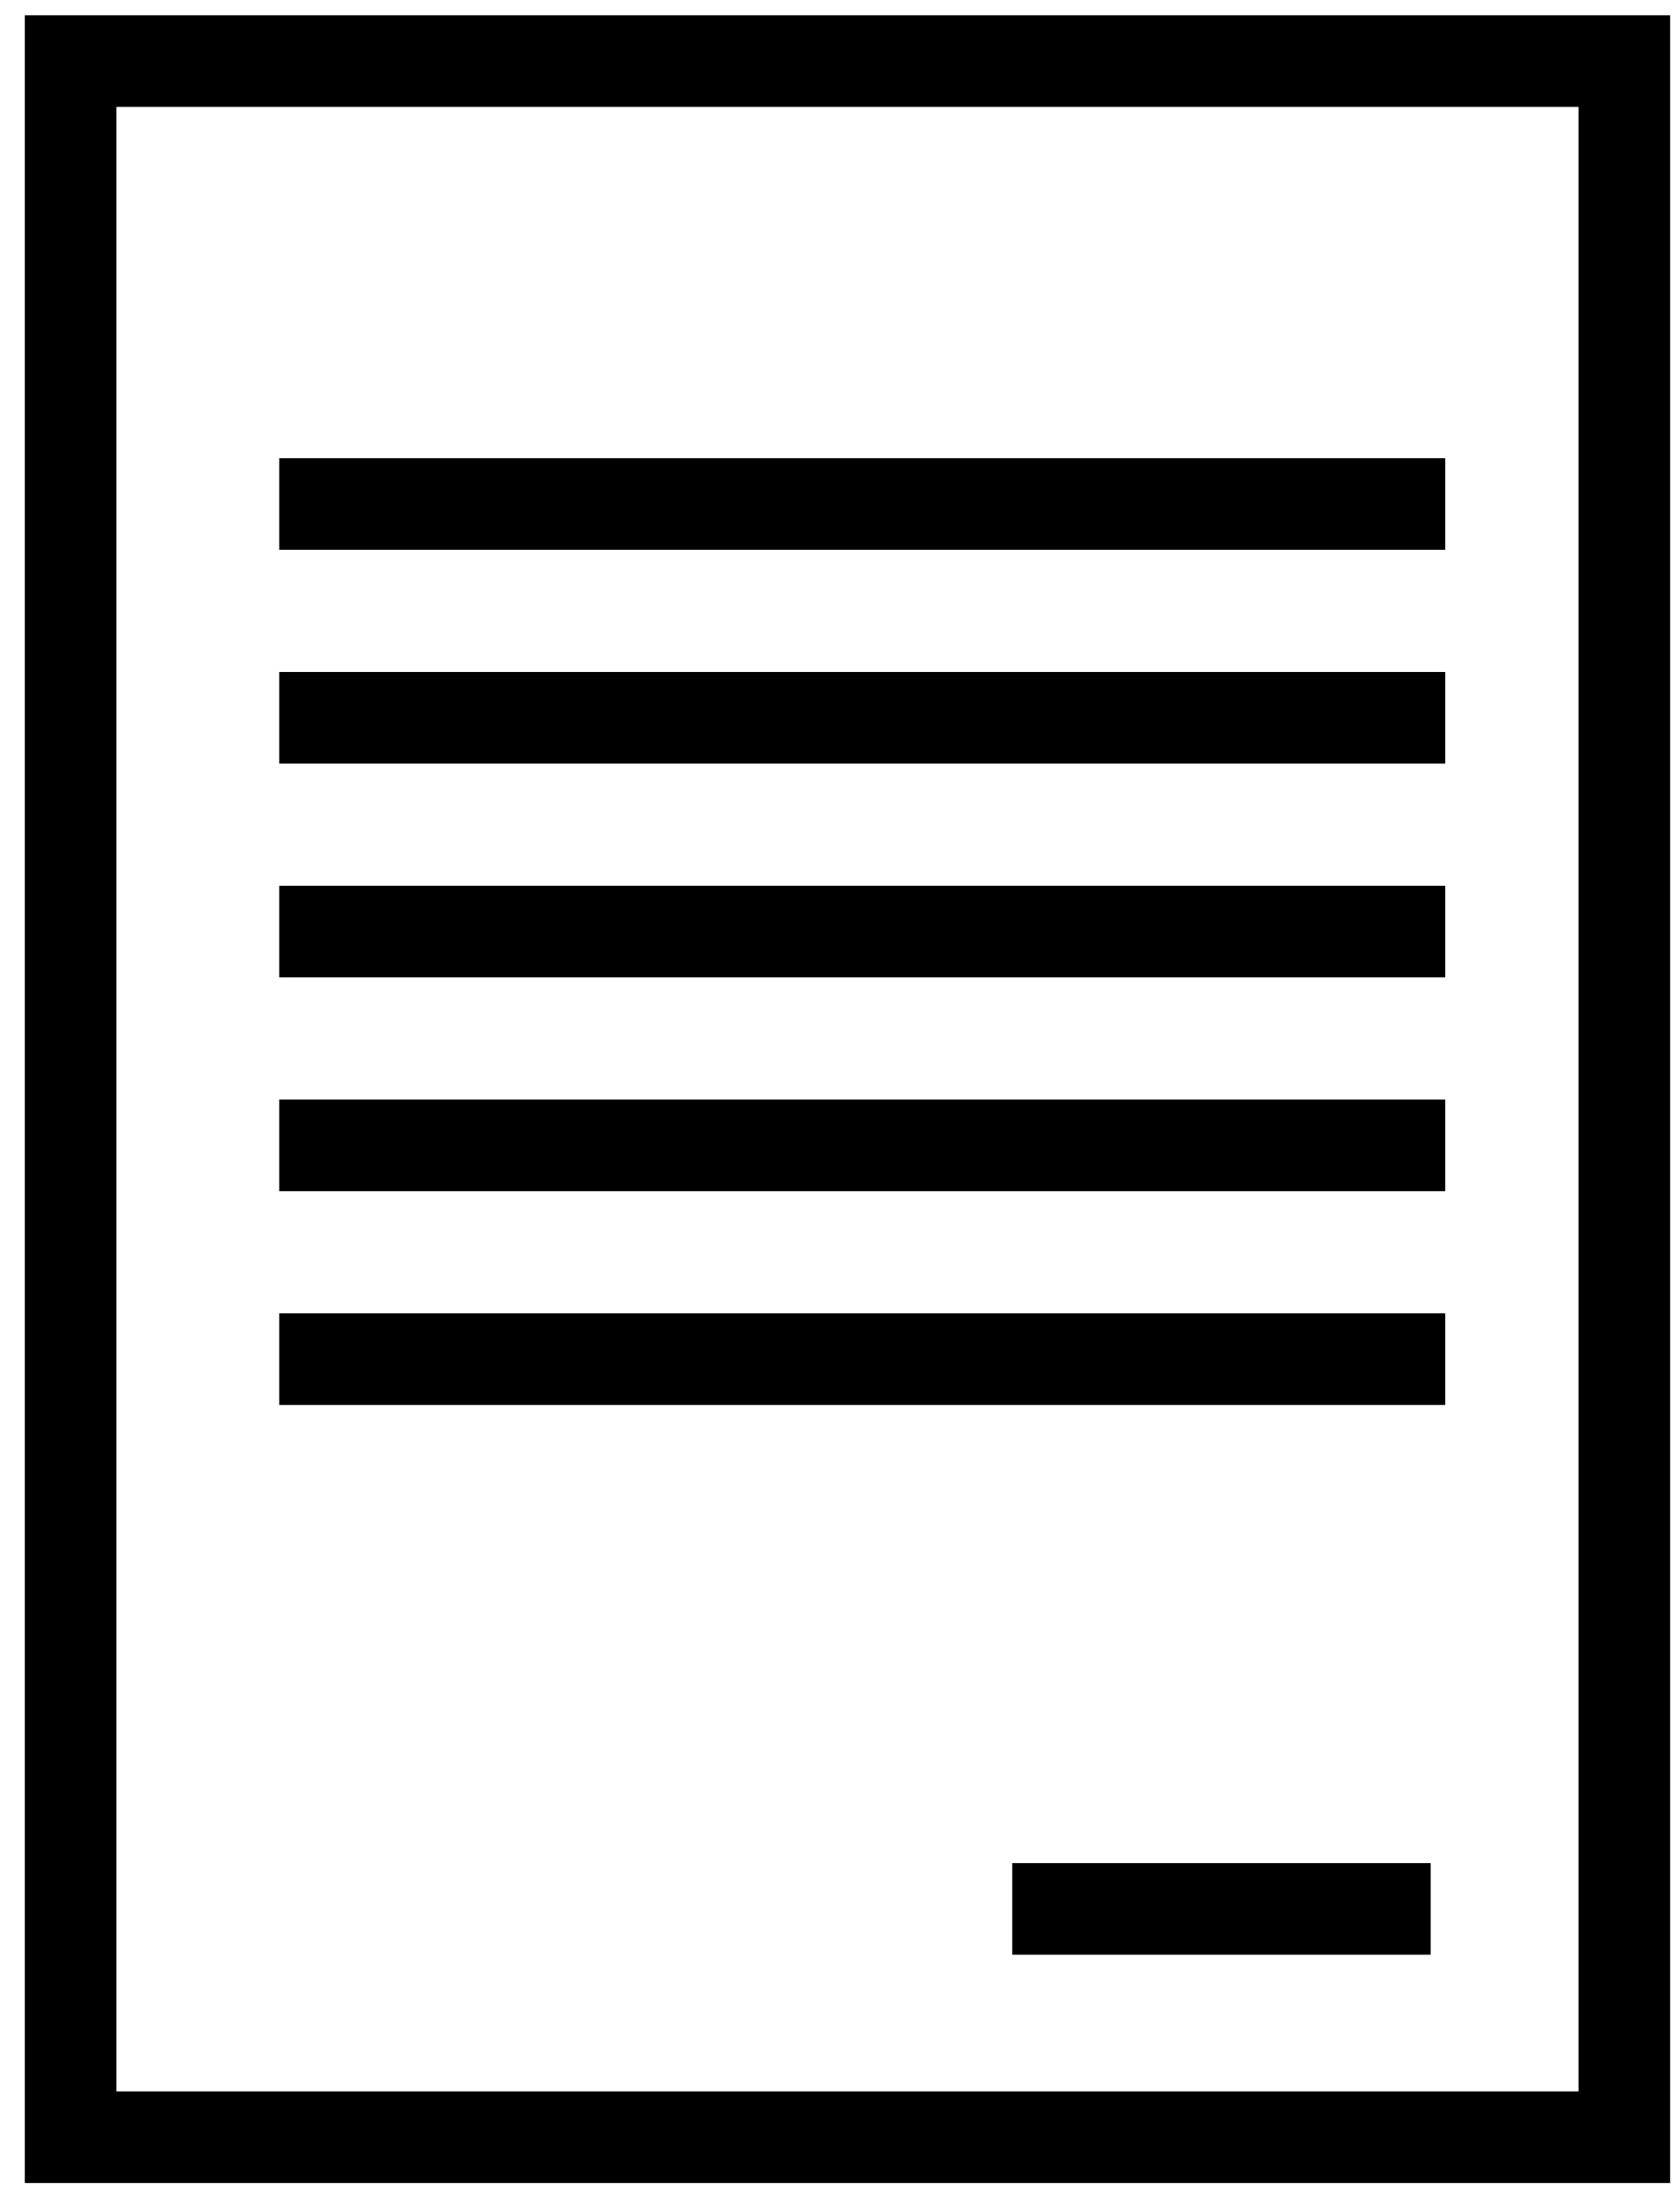
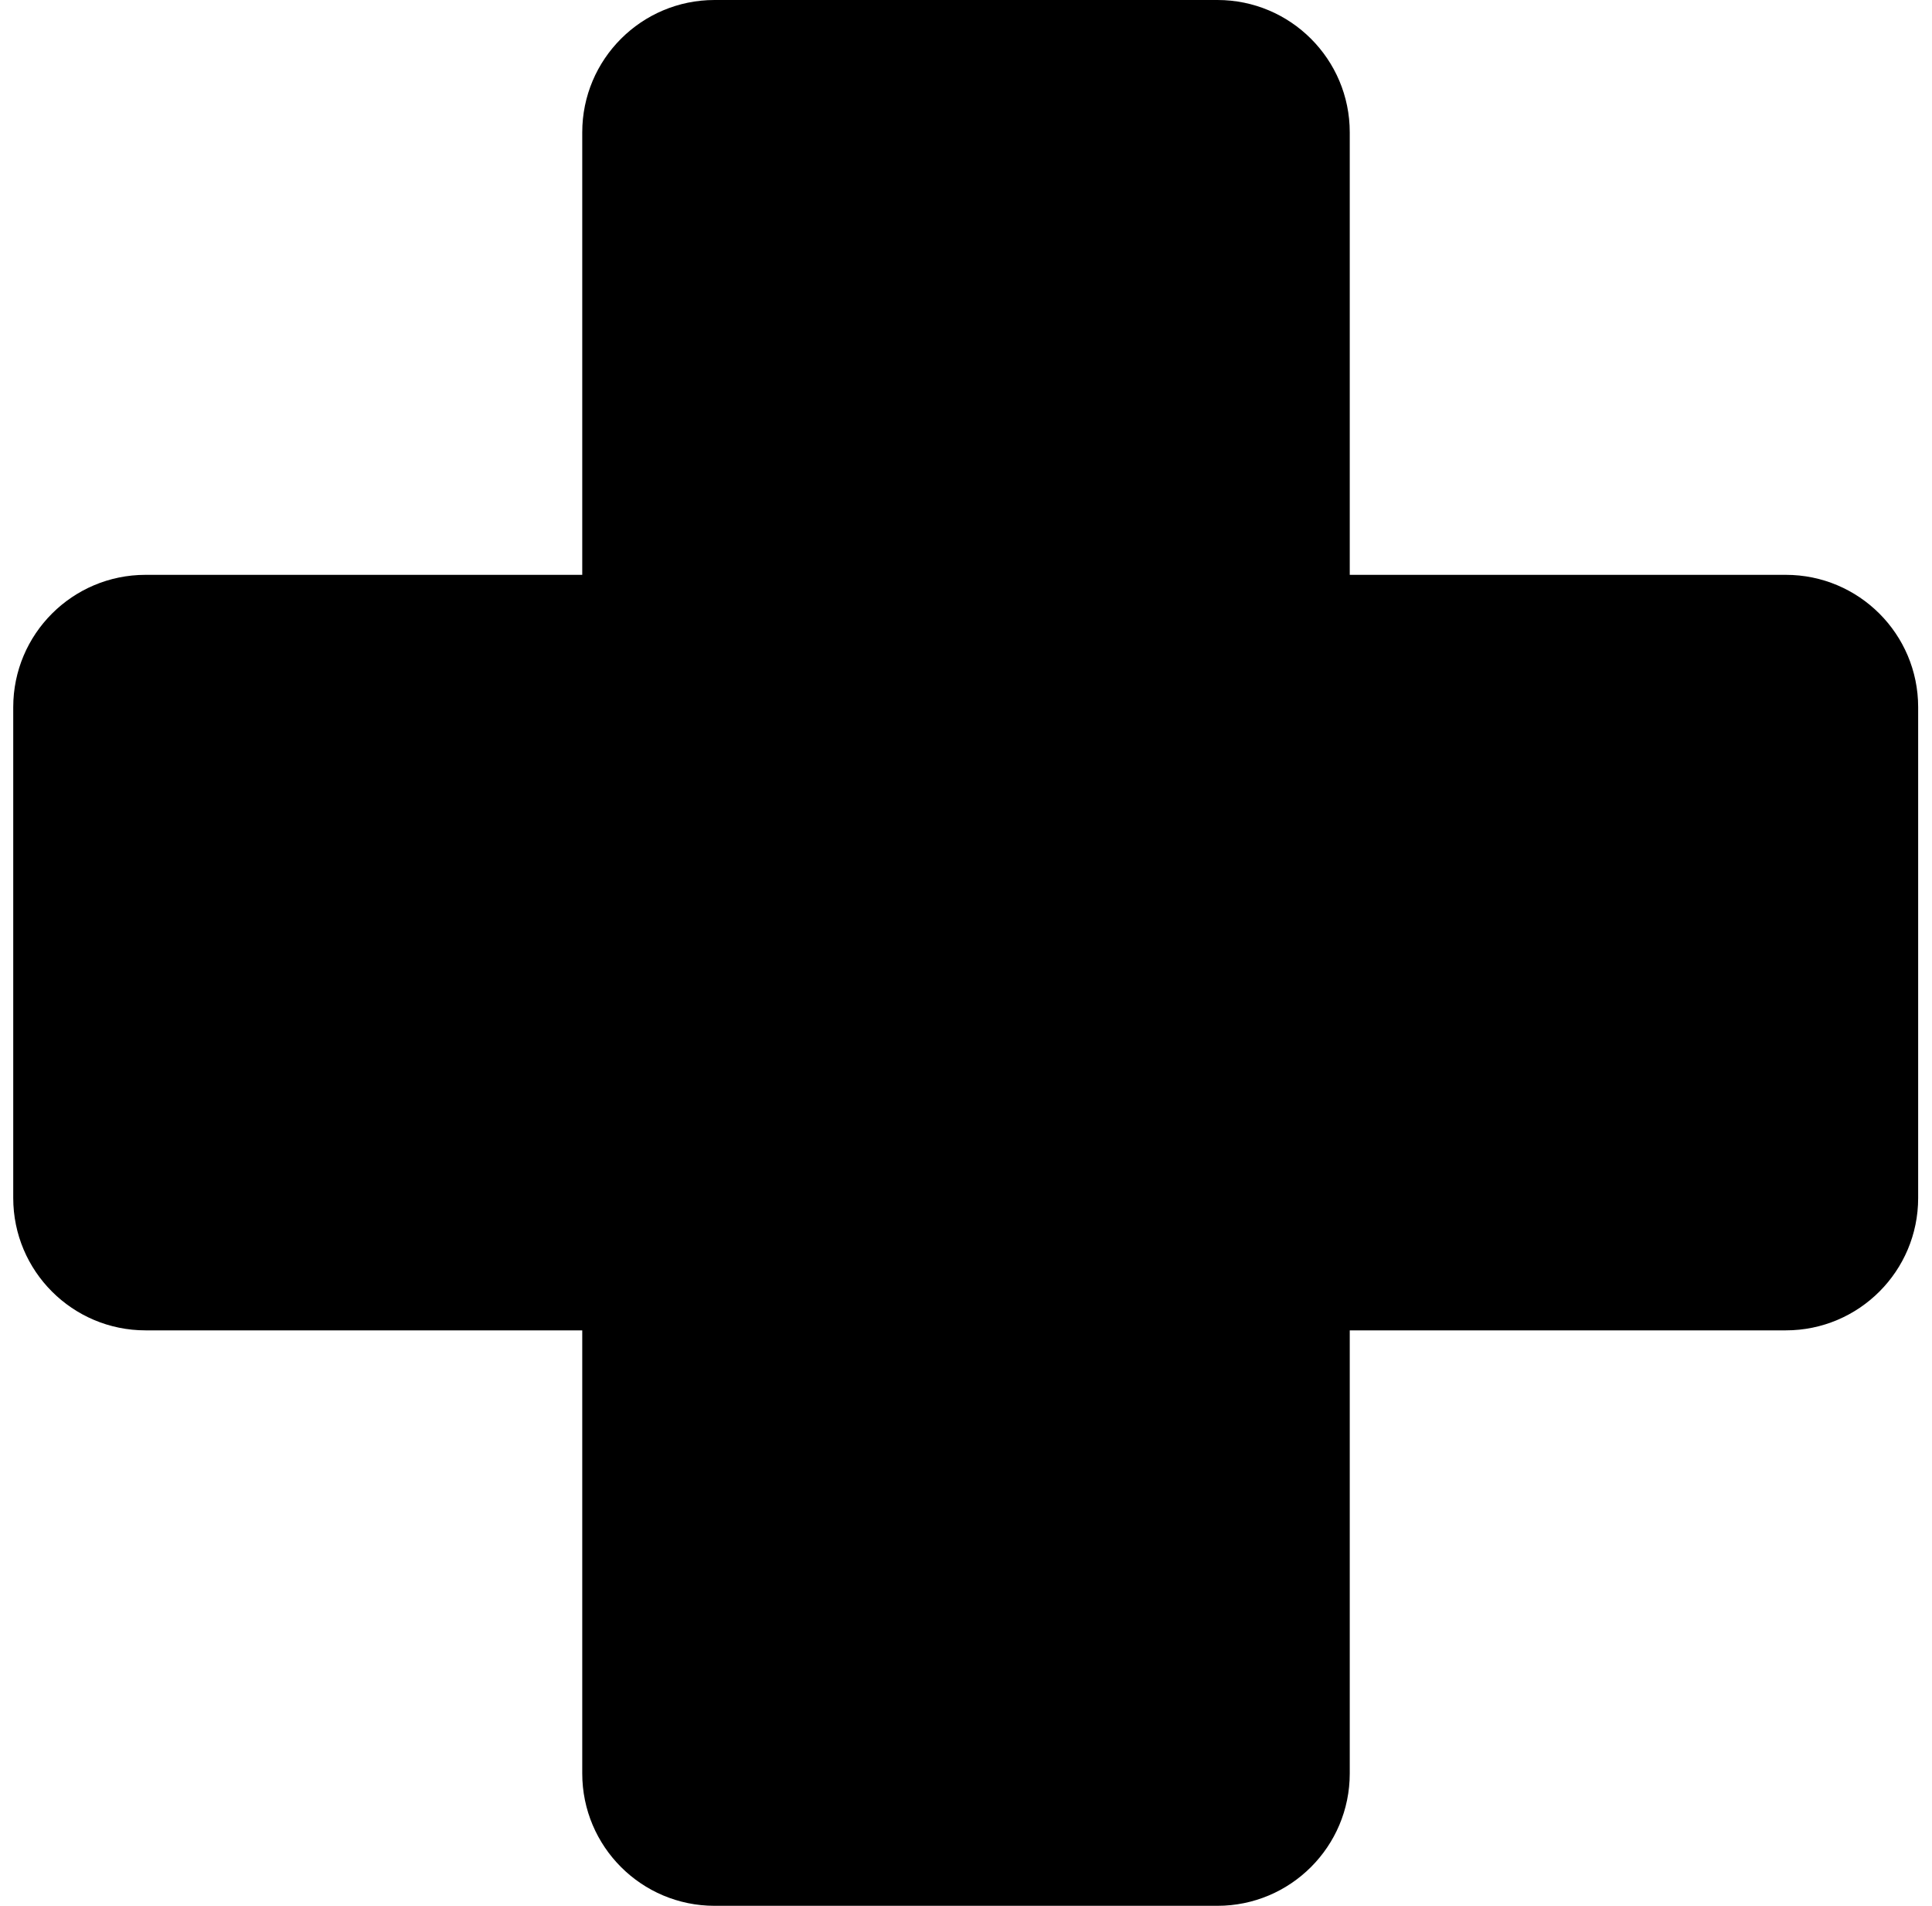
- <svg xmlns="http://www.w3.org/2000/svg" width="55" height="72" viewBox="0 0 55 72" fill="none">
-   <path d="M2.312 2V69.977H53.185V2H2.312Z" stroke="black" stroke-width="3" />
-   <path d="M9.143 16.502H47.322" stroke="black" stroke-width="3" />
-   <path d="M9.143 23.502H47.322" stroke="black" stroke-width="3" />
-   <path d="M9.143 30.502H47.322" stroke="black" stroke-width="3" />
-   <path d="M9.143 37.502H47.322" stroke="black" stroke-width="3" />
-   <path d="M9.143 44.502H47.322" stroke="black" stroke-width="3" />
-   <path d="M33.143 62.502H46.844" stroke="black" stroke-width="3" />
+ <svg xmlns="http://www.w3.org/2000/svg" width="73" height="72" viewBox="0 0 73 72" fill="none">
+   <path d="M46 0H27C24.239 0 22 2.239 22 5V67C22 69.761 24.239 72 27 72H46C48.761 72 51 69.761 51 67V5C51 2.239 48.761 0 46 0Z" fill="black" />
+   <path d="M0.5 26.717L0.5 45.26C0.5 48.021 2.739 50.26 5.5 50.26L67.477 50.26C70.238 50.26 72.477 48.021 72.477 45.26V26.717C72.477 23.955 70.238 21.717 67.477 21.717L5.5 21.717C2.739 21.717 0.5 23.955 0.5 26.717Z" fill="black" />
</svg>
